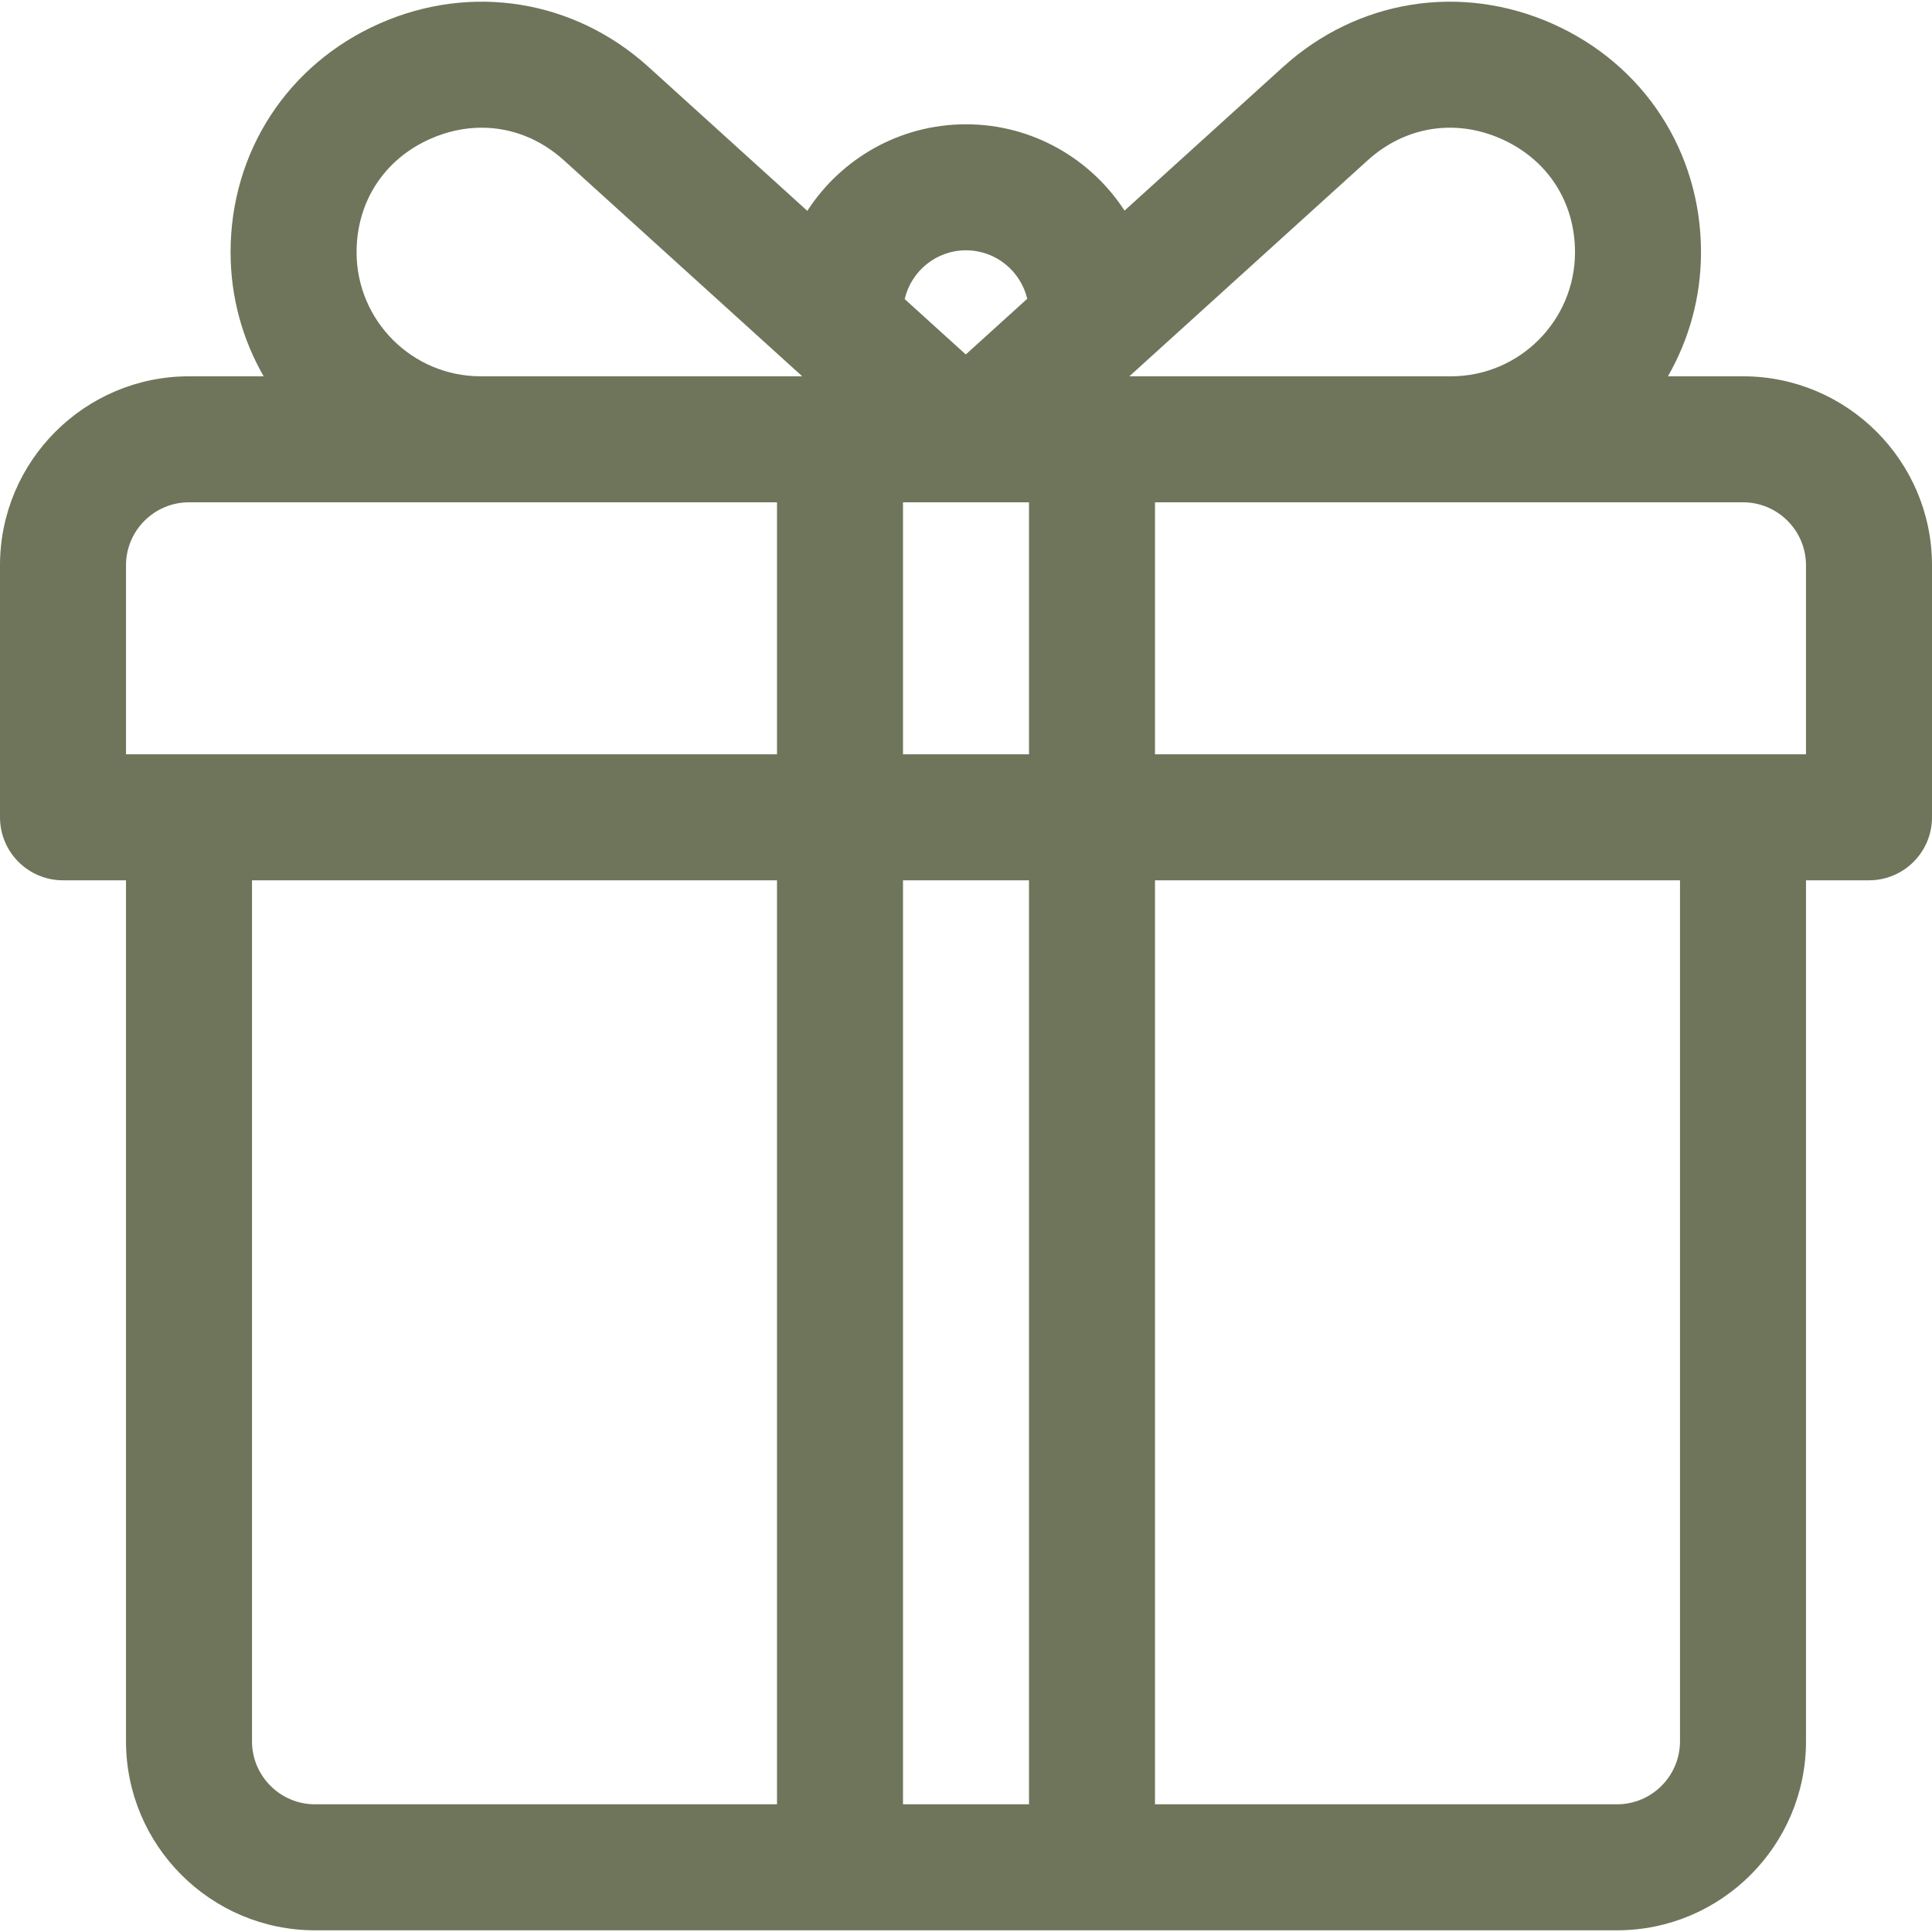
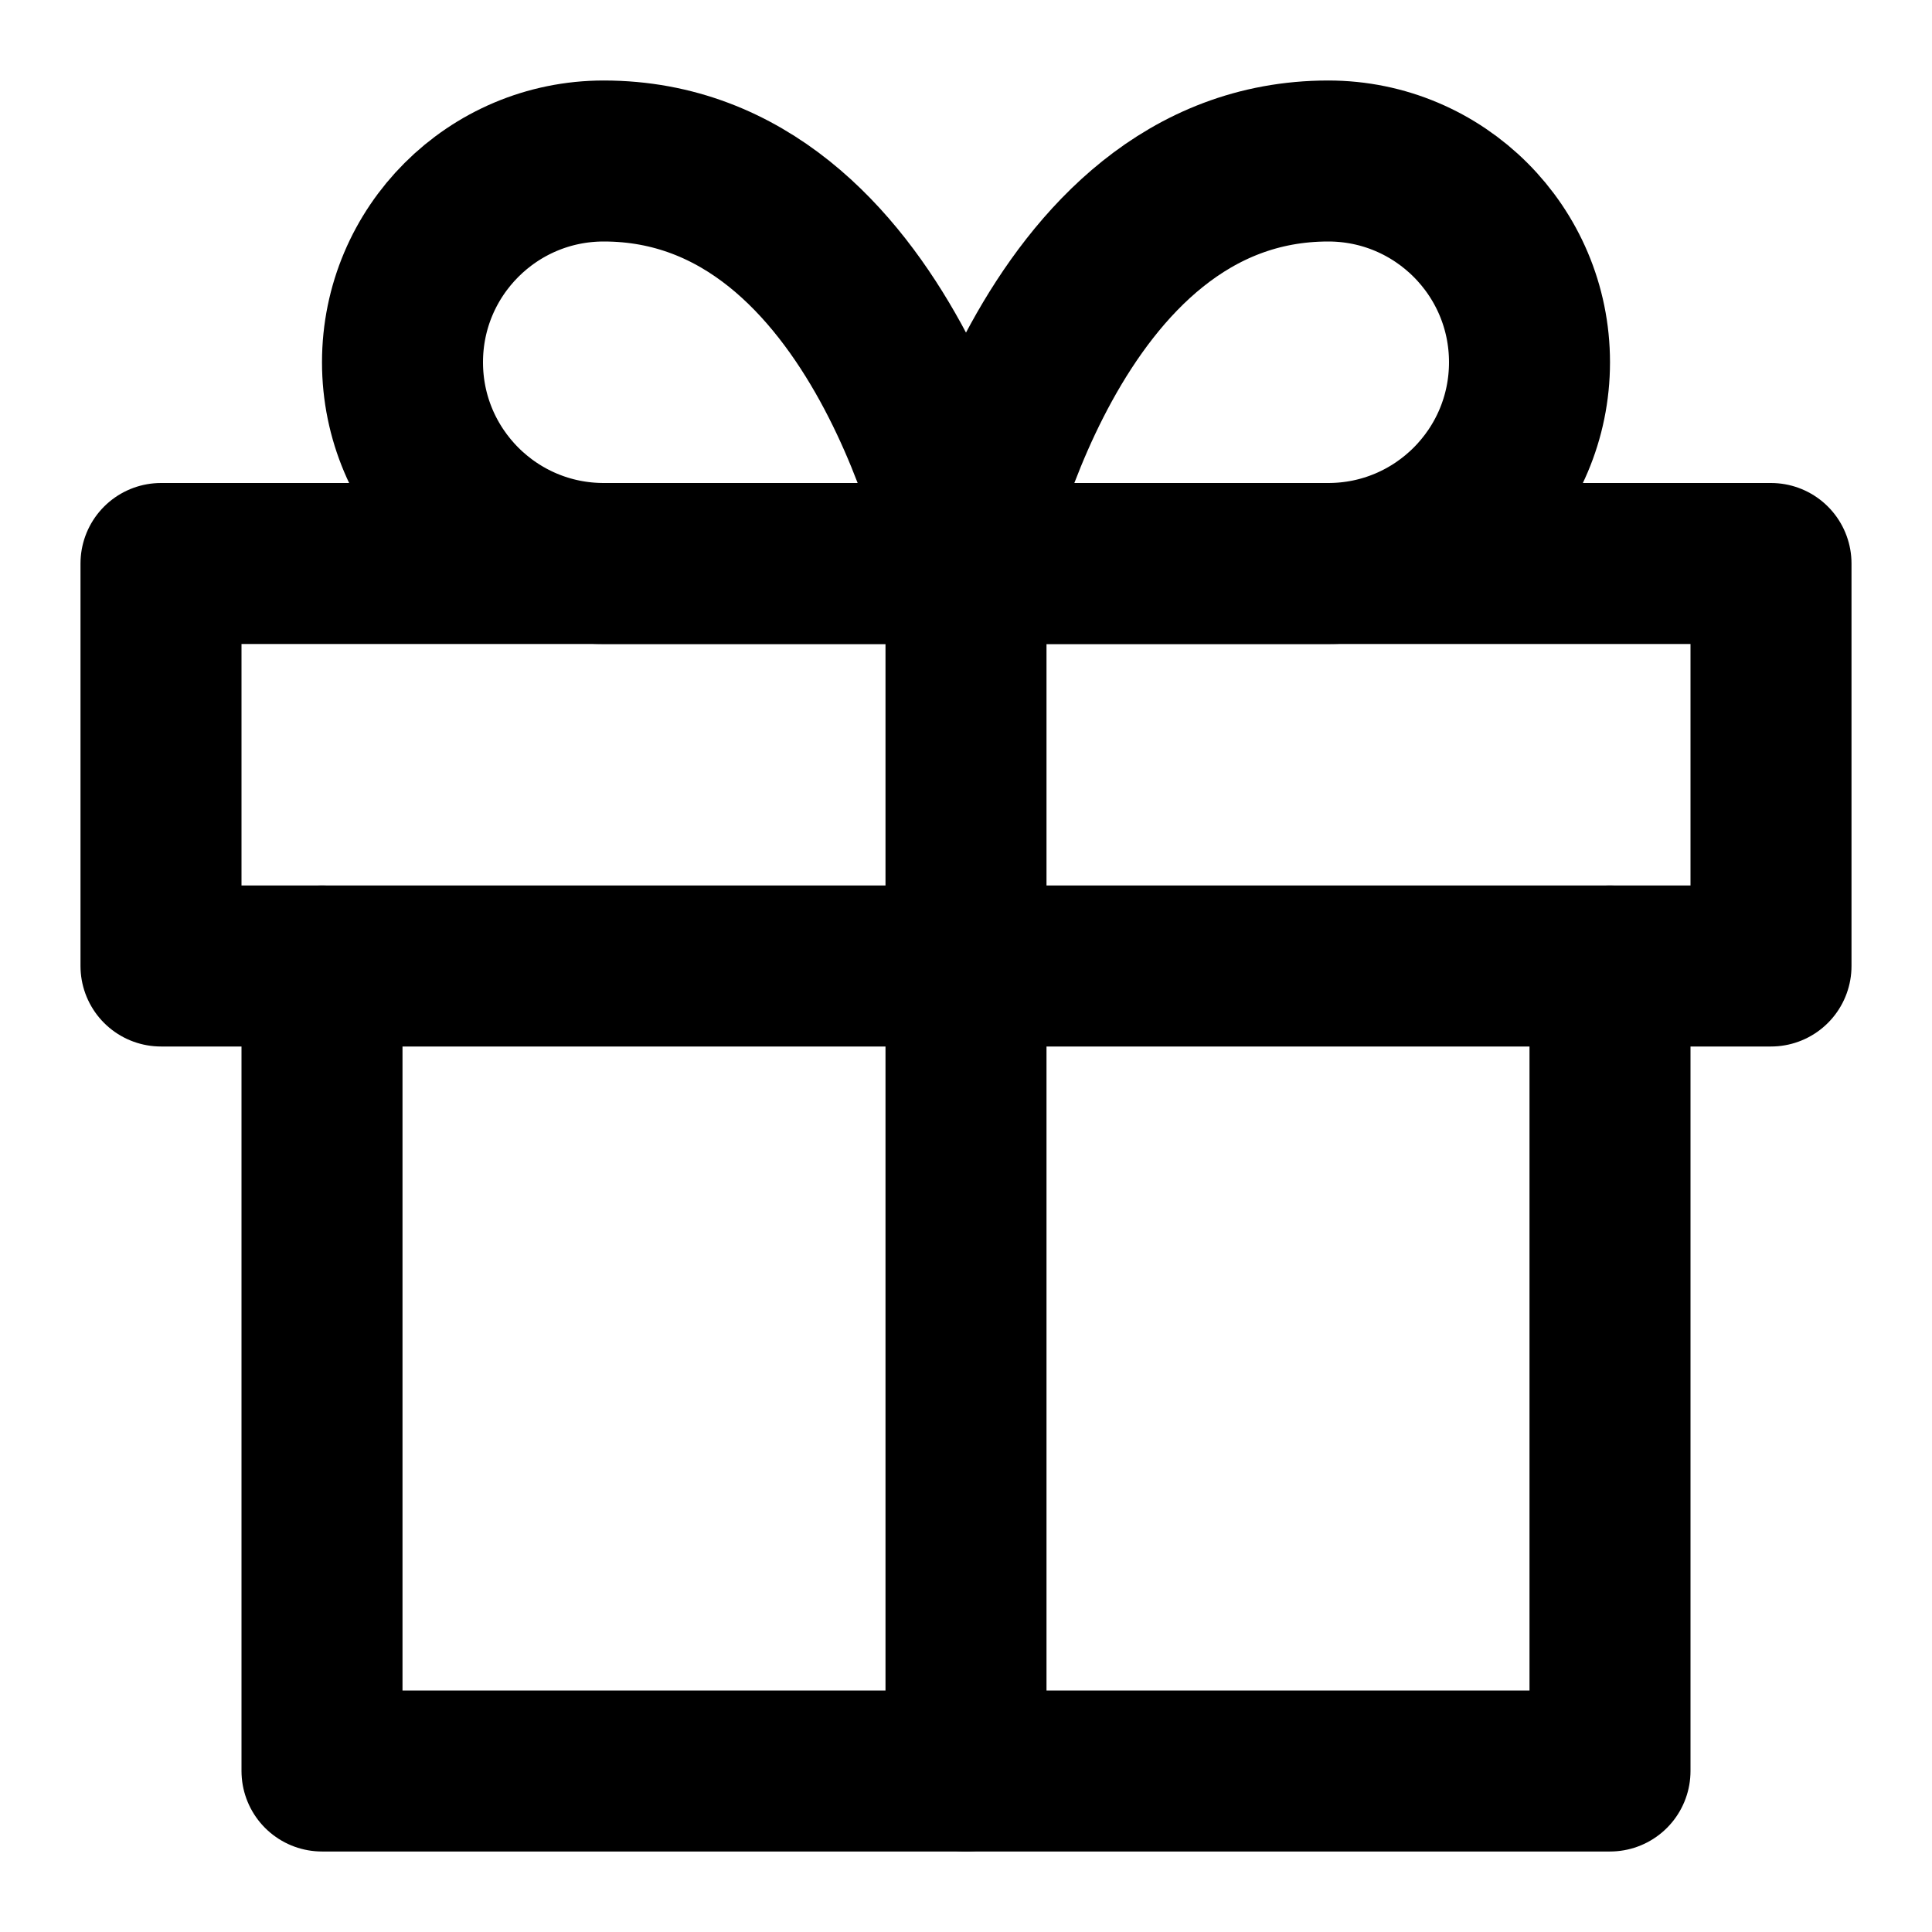
- <svg xmlns="http://www.w3.org/2000/svg" version="1.1" width="512" height="512" x="0" y="0" viewBox="0 0 512 512" style="enable-background:new 0 0 512 512" xml:space="preserve" class="">
-   <g>
-     <g>
-       <g>
-         <path d="M461.913,99.724h-19.897c5.565-9.696,8.766-20.915,8.766-32.875c0-26.592-15.102-49.804-39.411-60.581    c-24.311-10.778-51.652-6.378-71.354,11.479l-42.003,38.065c-8.939-13.75-24.427-22.871-42.015-22.871    c-17.615,0-33.124,9.148-42.056,22.935l-42.074-38.13C152.166-0.109,124.823-4.508,100.516,6.27    c-24.31,10.775-39.411,33.989-39.411,60.58c0,11.96,3.201,23.178,8.766,32.875H50.087C22.469,99.724,0,122.193,0,149.811v66.783    c0,9.22,7.475,16.696,16.696,16.696h16.696v228.174c0,27.618,22.469,50.087,50.087,50.087c16.253,0,332.503,0,345.043,0    c27.618,0,50.087-22.469,50.087-50.087V233.29h16.696c9.22,0,16.696-7.475,16.696-16.696v-66.783    C512,122.193,489.531,99.724,461.913,99.724z M205.913,478.159H83.478c-9.206,0-16.696-7.49-16.696-16.696V233.29h139.13V478.159z     M205.913,199.898c-7.13,0-165.34,0-172.522,0v-50.087c0-9.206,7.49-16.696,16.696-16.696c5.941,0,148.658,0,155.826,0V199.898z     M127.371,99.723v0.001c-18.127,0-32.875-14.748-32.875-32.875c0-13.392,7.309-24.627,19.552-30.054    c4.472-1.982,9.075-2.956,13.601-2.956c7.866,0,15.499,2.944,21.798,8.651l63.155,57.234H127.371z M256,66.333    c7.879,0,14.485,5.493,16.23,12.847l-16.286,14.759L239.75,79.262C241.463,71.867,248.091,66.333,256,66.333z M272.696,478.159    h-33.391V233.29h33.391V478.159z M272.696,199.898h-33.391v-66.783c11.935,0,21.339,0,33.391,0V199.898z M362.44,42.491    c9.924-8.992,23.156-11.12,35.399-5.694c12.242,5.426,19.552,16.662,19.552,30.053c0,18.127-14.748,32.875-32.875,32.875h-85.231    L362.44,42.491z M445.217,461.464c0,9.206-7.49,16.696-16.696,16.696H306.087V233.29h139.13V461.464z M478.609,199.898    c-7.184,0-165.396,0-172.522,0v-66.783c7.026,0,149.731,0,155.826,0c9.206,0,16.696,7.49,16.696,16.696V199.898z" fill="#6e755a" data-original="#000000" style="" class="" />
-       </g>
-     </g>
-     <g>
- </g>
-     <g>
- </g>
-     <g>
- </g>
-     <g>
- </g>
-     <g>
- </g>
-     <g>
- </g>
-     <g>
- </g>
-     <g>
- </g>
-     <g>
- </g>
-     <g>
- </g>
-     <g>
- </g>
-     <g>
- </g>
-     <g>
- </g>
-     <g>
- </g>
-     <g>
- </g>
-   </g>
+ <svg xmlns="http://www.w3.org/2000/svg" viewBox="0 0 24 24" fill="none" stroke="currentColor" stroke-width="2" stroke-linecap="round" stroke-linejoin="round" class="feather feather-gift">
+   <polyline points="20 12 20 22 4 22 4 12" />
+   <rect x="2" y="7" width="20" height="5" />
+   <line x1="12" y1="22" x2="12" y2="7" />
+   <path d="M12 7H7.5a2.5 2.5 0 0 1 0-5C11 2 12 7 12 7z" />
+   <path d="M12 7h4.5a2.5 2.5 0 0 0 0-5C13 2 12 7 12 7z" />
</svg>
